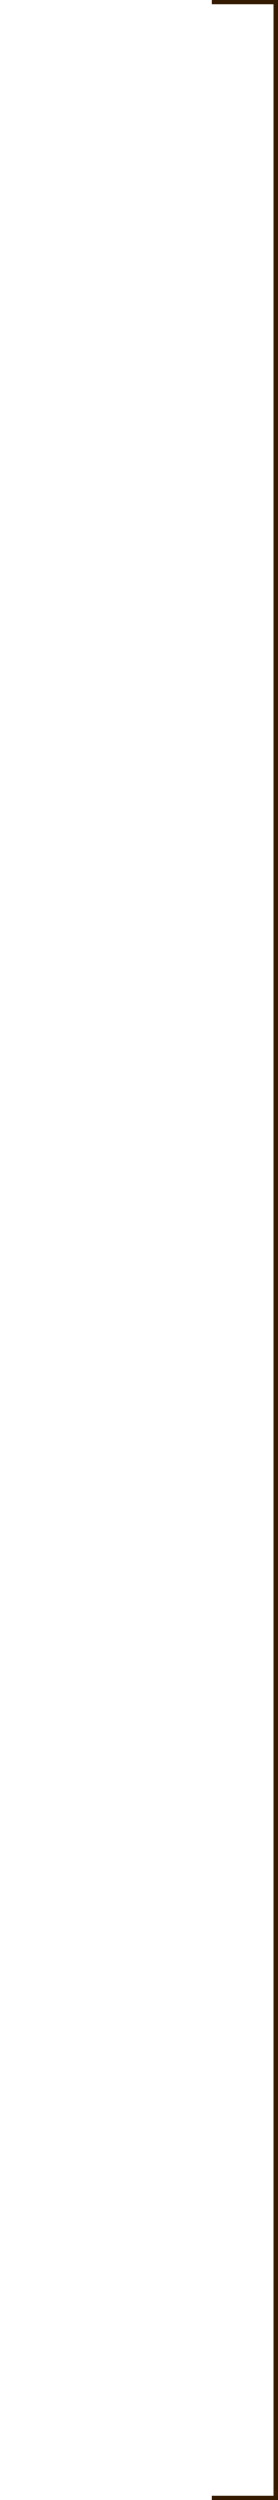
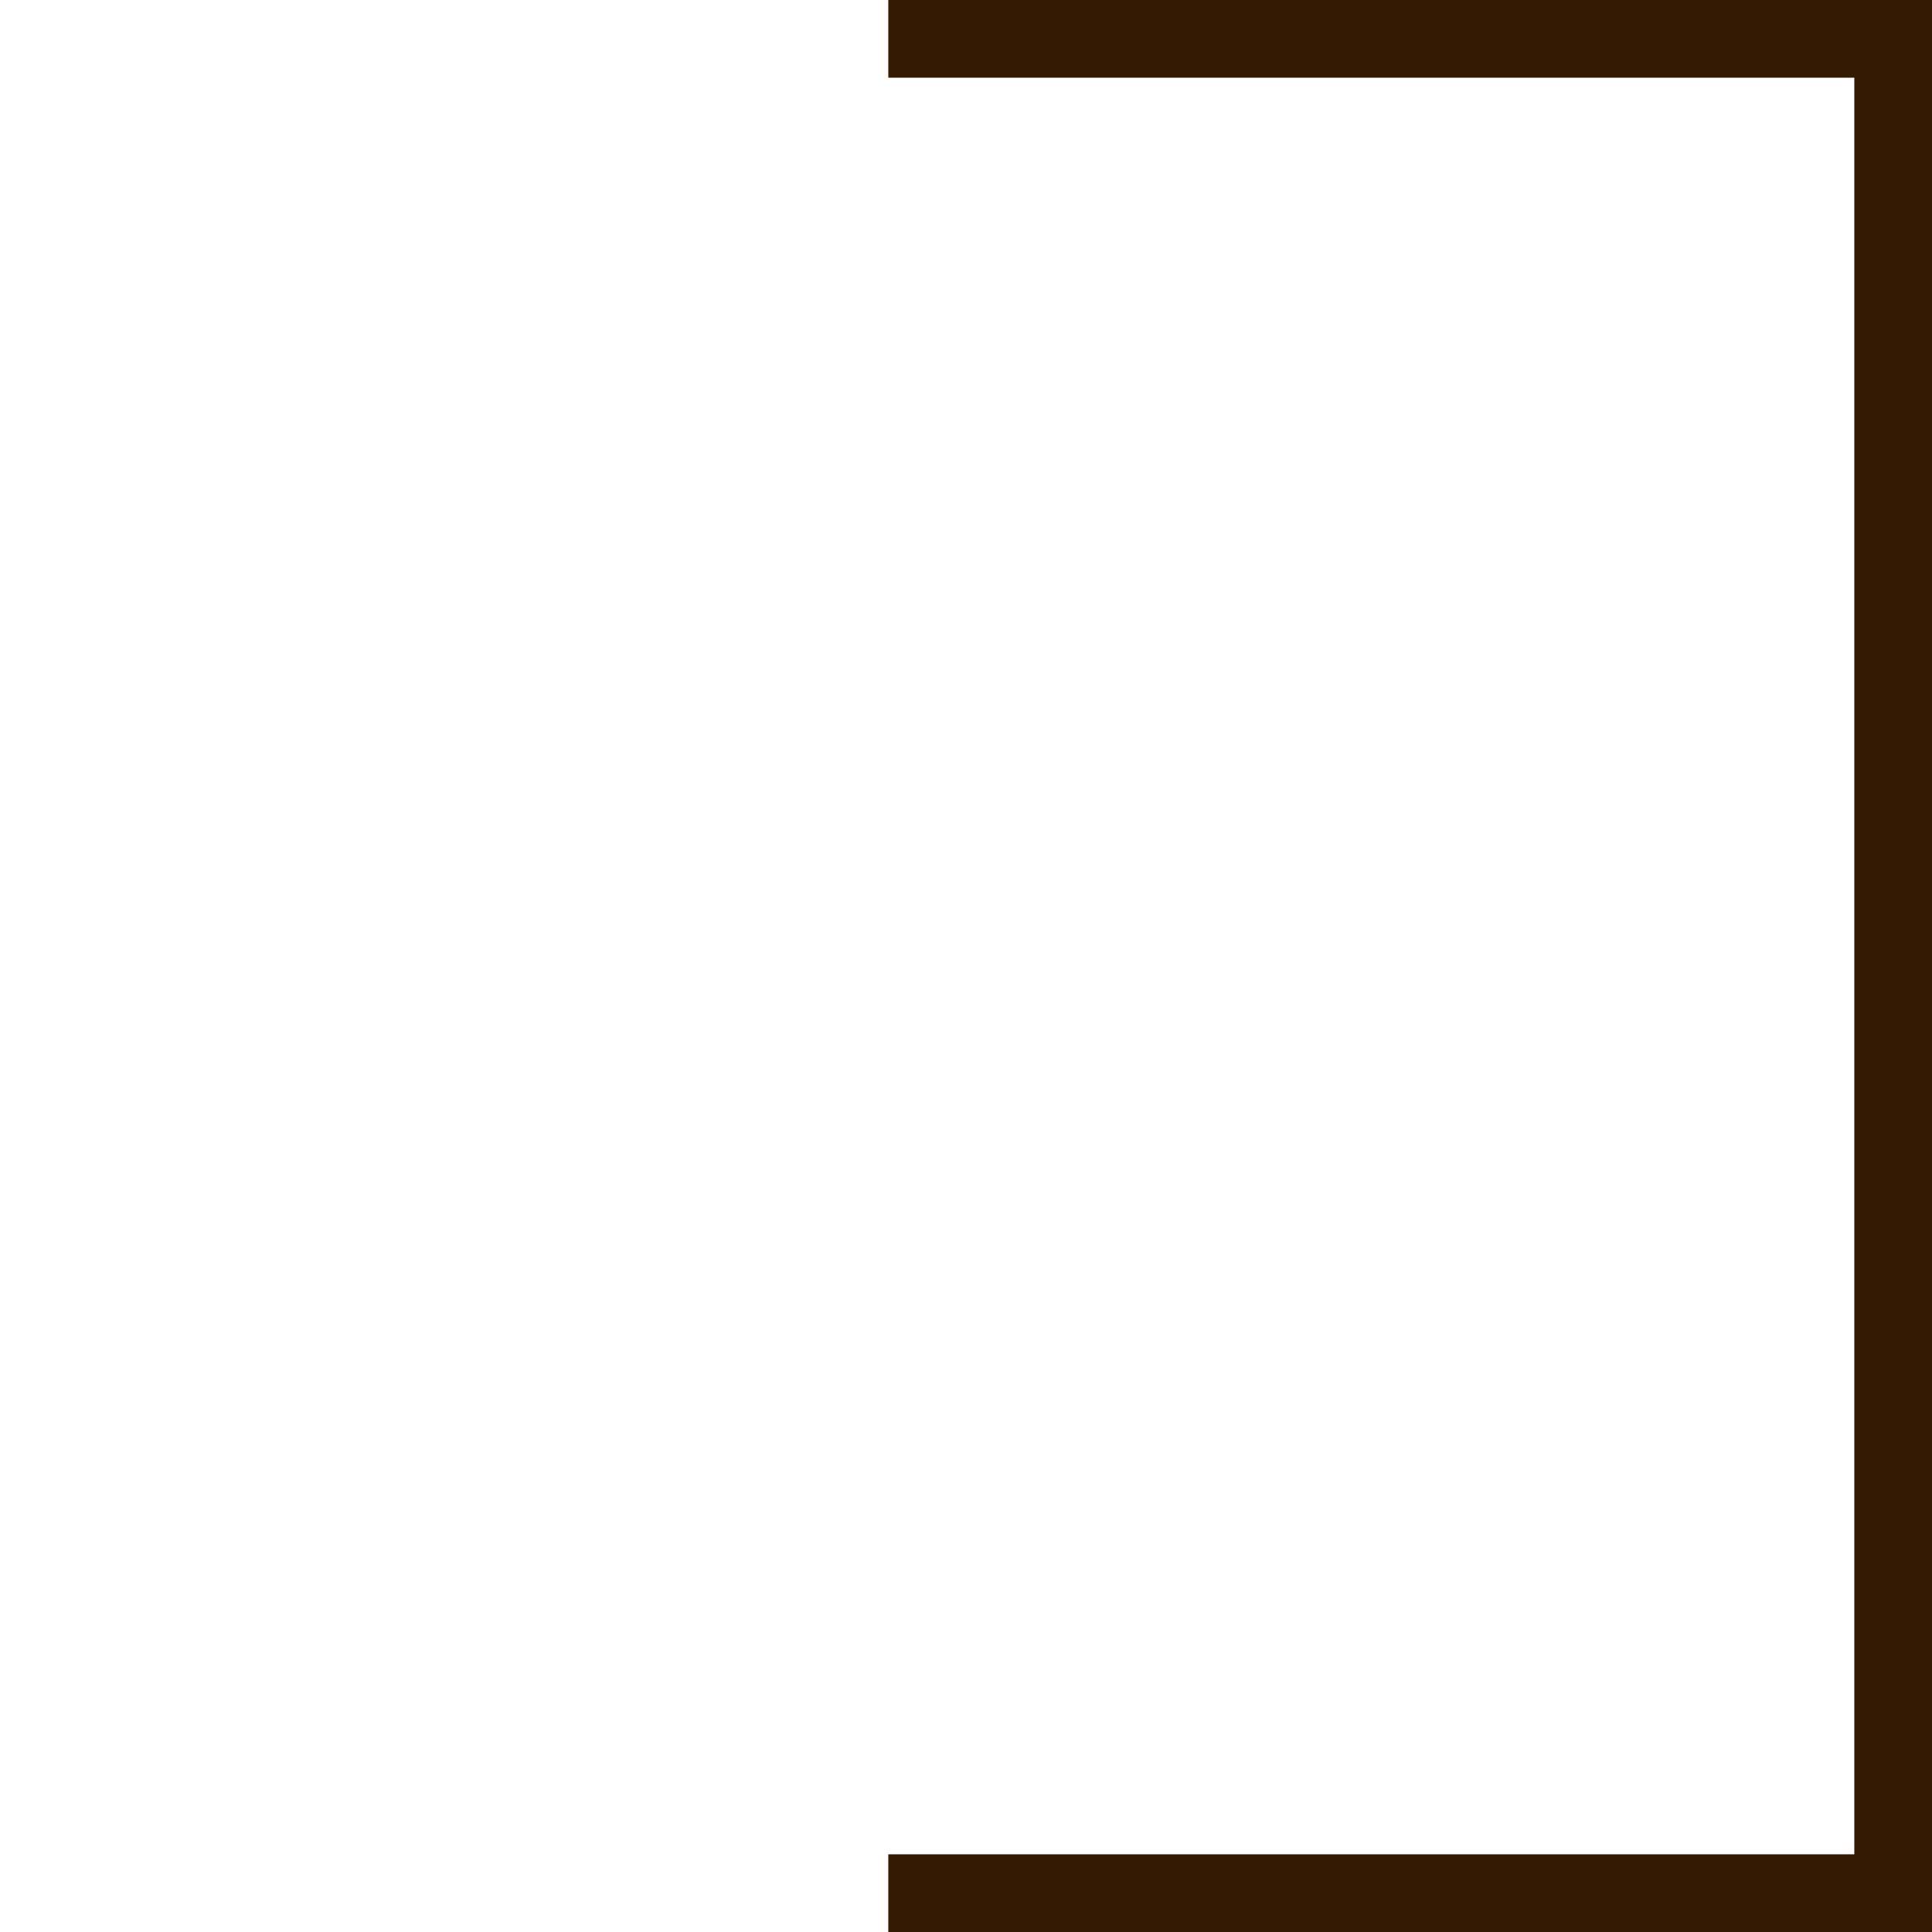
- <svg xmlns="http://www.w3.org/2000/svg" version="1.1" width="11.430mm" height="102.870mm" viewBox="0 0 11.430 102.870">
-   <g transform="translate(5.715 5.080)">
-     <line x1="5.715" y1="-5.080" x2="5.715" y2="97.790" stroke-width="0.350" stroke-linecap="square" stroke="#331a00" />
-     <line x1="5.715" y1="-5.080" x2="3.175" y2="-5.080" stroke-width="0.350" stroke-linecap="square" stroke="#331a00" />
-     <line x1="5.715" y1="97.790" x2="3.175" y2="97.790" stroke-width="0.350" stroke-linecap="square" stroke="#331a00" />
+ <svg xmlns="http://www.w3.org/2000/svg" version="1.1" width="4.352mm" height="4.352mm" viewBox="0 0 4.352 4.352">
+   <g transform="translate(2.176 2.176)">
+     <line x1="2.176" y1="-2.176" x2="2.176" y2="2.176" stroke-width="0.350" stroke-linecap="square" stroke="#331a00" />
+     <line x1="2.176" y1="-2.176" x2="0.000" y2="-2.176" stroke-width="0.350" stroke-linecap="square" stroke="#331a00" />
+     <line x1="2.176" y1="2.176" x2="0.000" y2="2.176" stroke-width="0.350" stroke-linecap="square" stroke="#331a00" />
  </g>
</svg>
